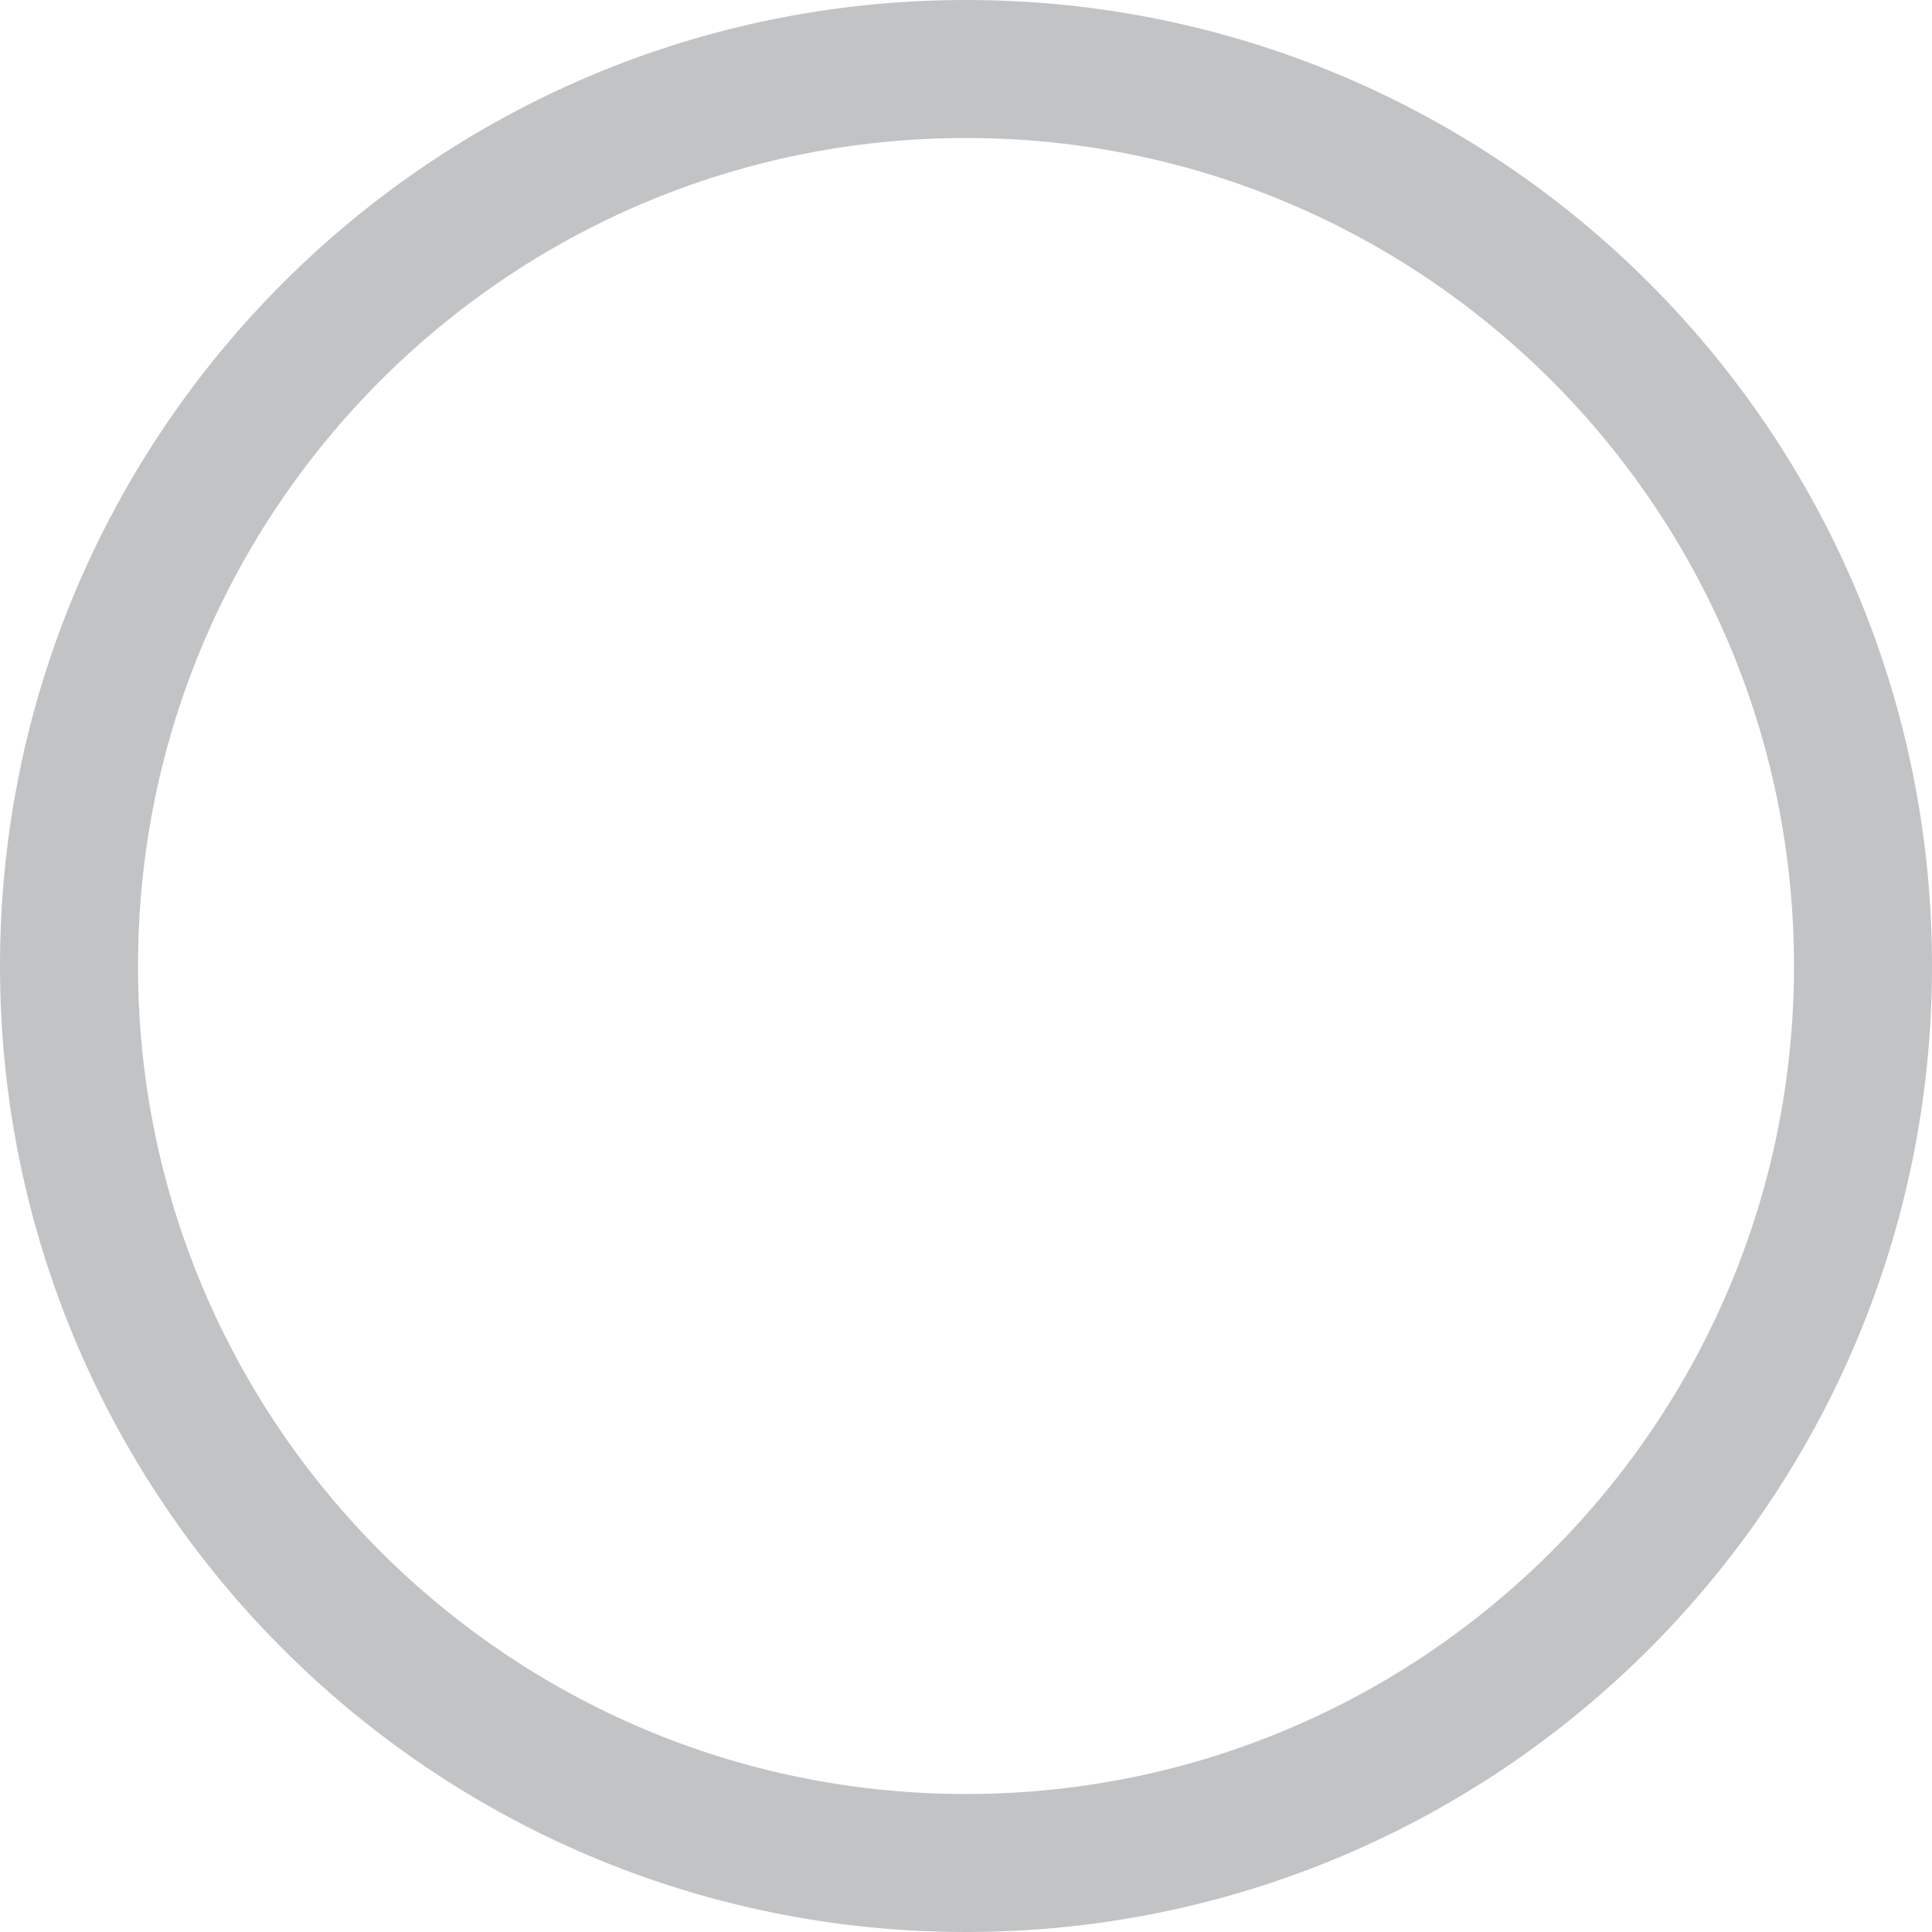
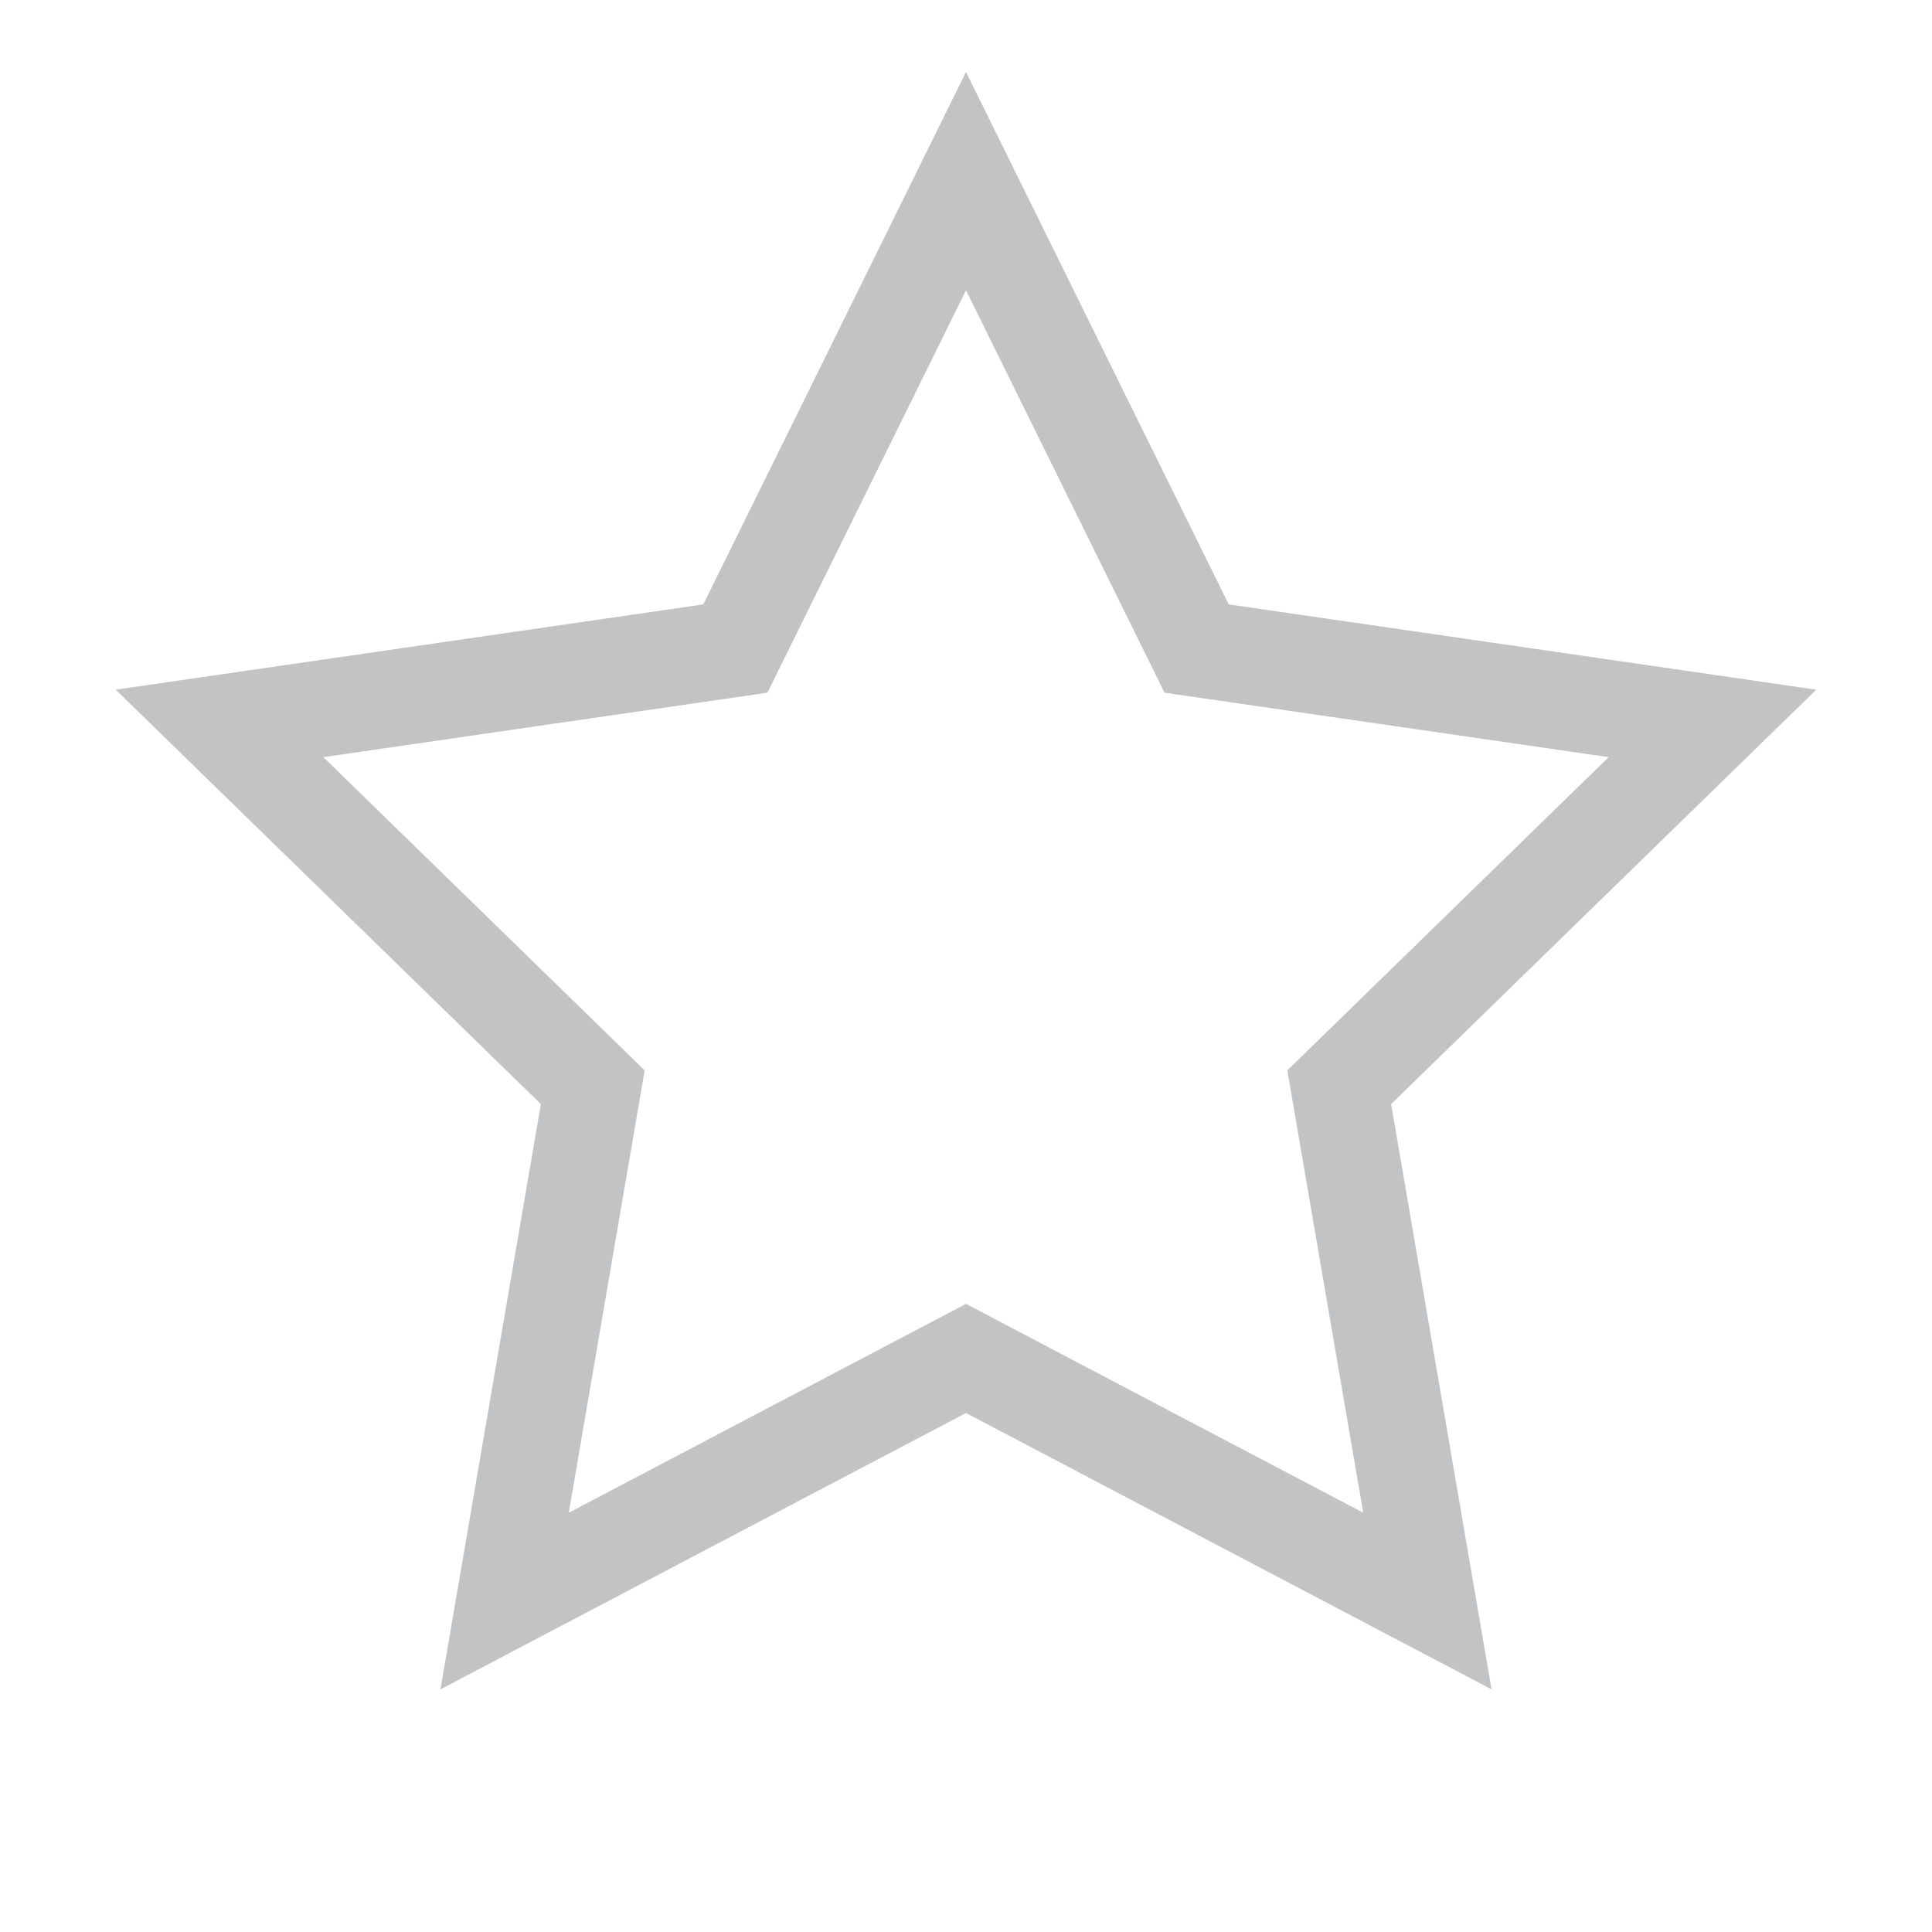
- <svg xmlns="http://www.w3.org/2000/svg" width="14px" height="14px" viewBox="0 0 14 14" version="1.1">
+ <svg xmlns="http://www.w3.org/2000/svg" width="16px" height="16px" viewBox="0 0 16 16" version="1.1">
  <g id="Page-1" stroke="none" stroke-width="1" fill="none" fill-rule="evenodd">
-     <g id="全节点-2-copy-4" transform="translate(-155, -824)" stroke="#C1C3C5">
+     <g id="全节点-2-copy-9" transform="translate(-155, -664)" fill-rule="nonzero" stroke="#C1C3C5" stroke-width="0.8">
      <g id="列表" transform="translate(139, 589)">
-         <g id="1-copy-29" transform="translate(16, 233)">
-           <g id="分组-9" transform="translate(0, 2)">
-             <circle id="circle" cx="7" cy="7" r="6.5" />
+         <g id="1" transform="translate(16, 75)">
+           <g id="分组-7">
+             <polygon id="星形" points="8 11.25 4.179 13.259 4.909 9.004 1.818 5.991 6.09 5.371 8 1.5 9.91 5.371 14.182 5.991 11.091 9.004 11.821 13.259" />
          </g>
        </g>
      </g>
    </g>
  </g>
</svg>
